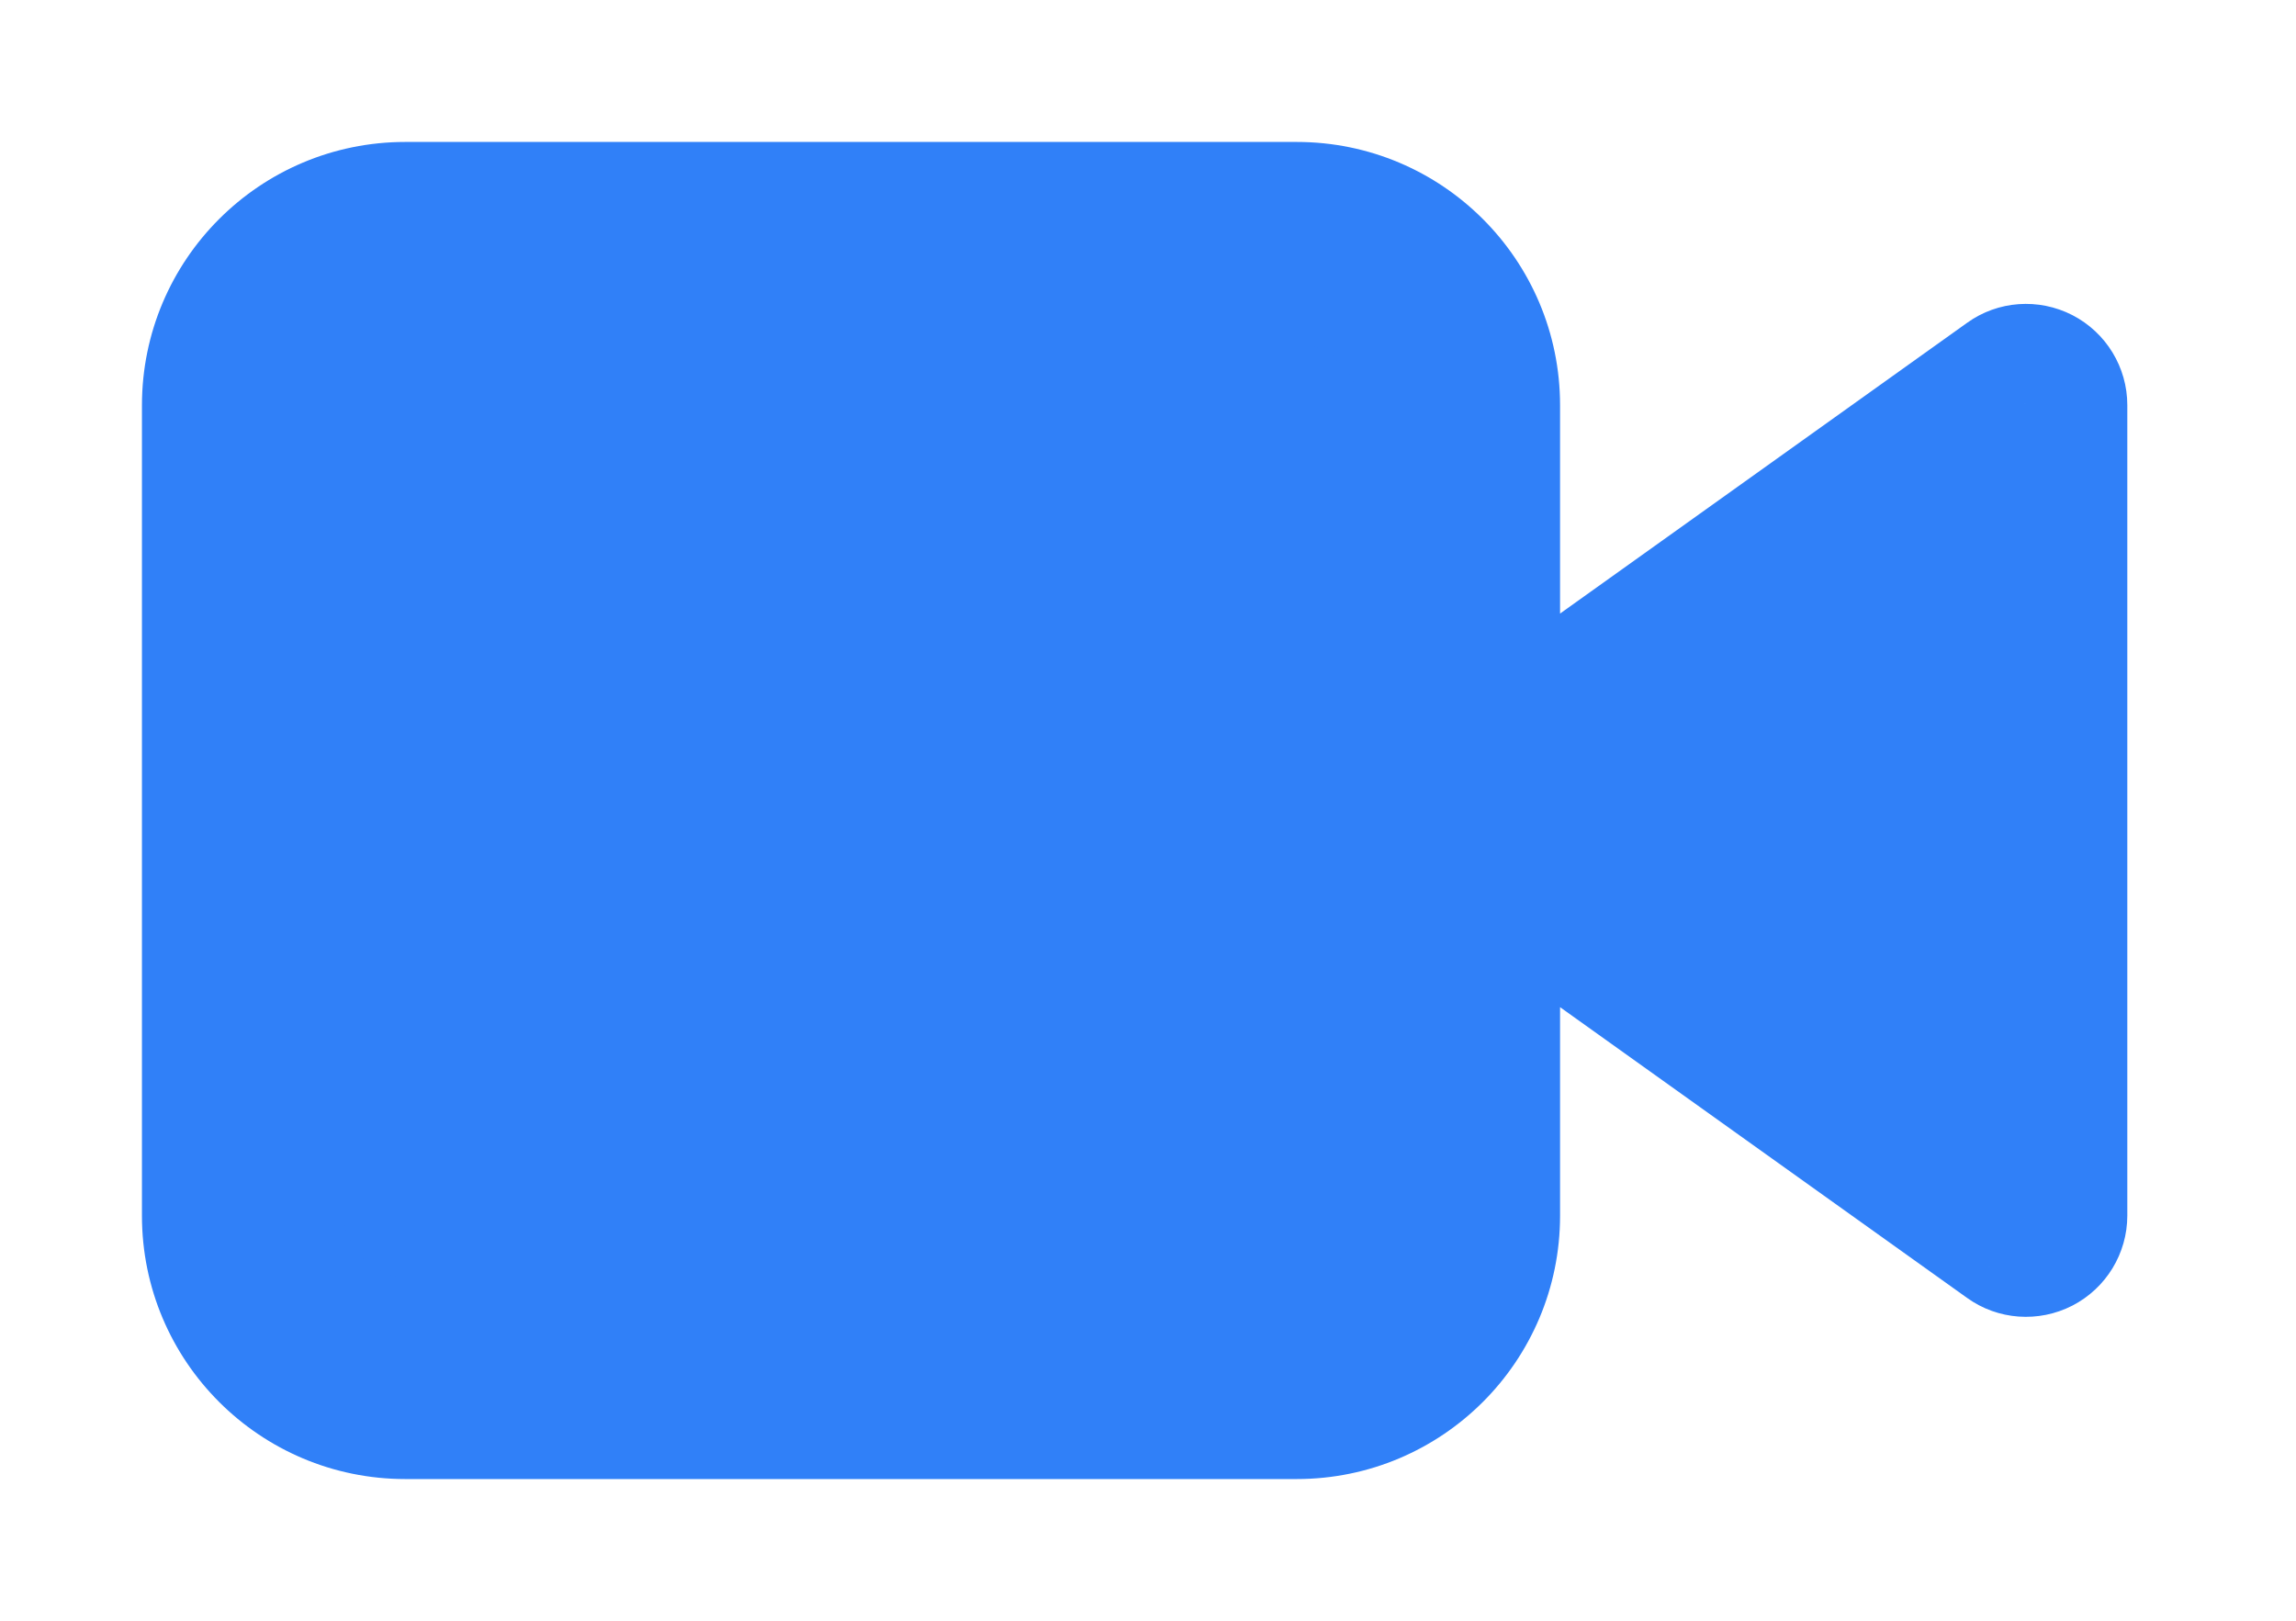
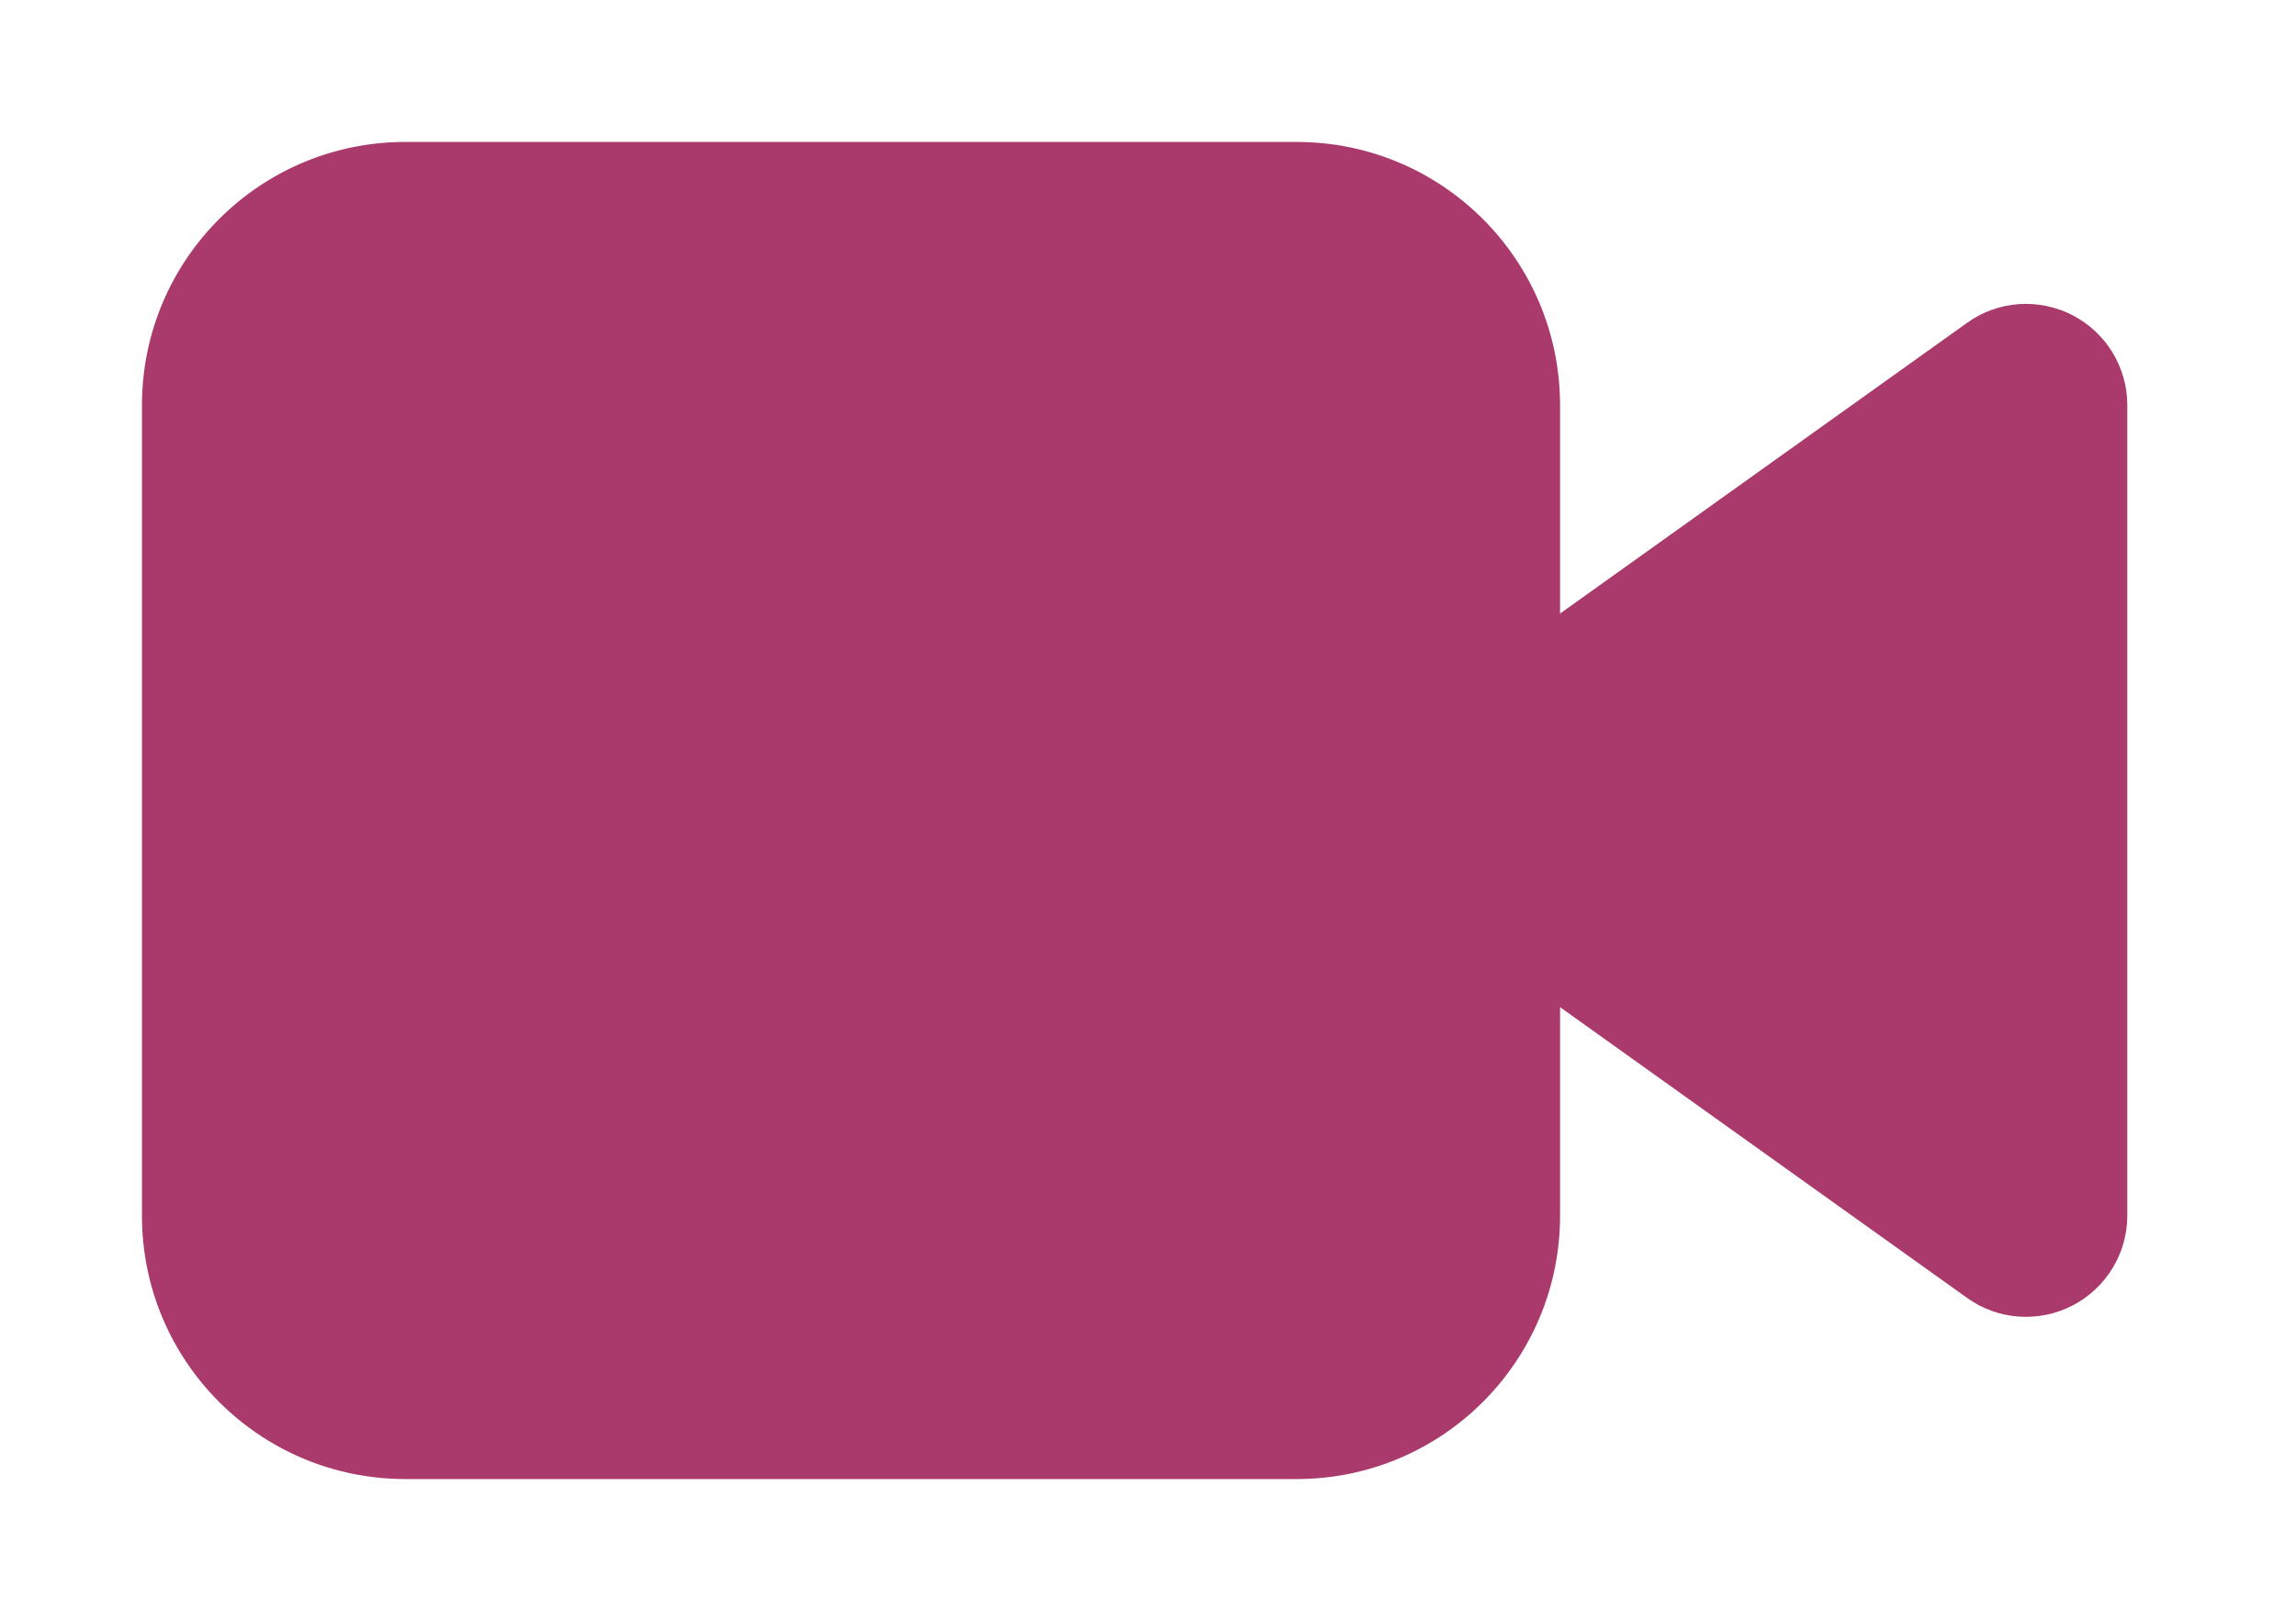
<svg xmlns="http://www.w3.org/2000/svg" width="17" height="12" viewBox="0 0 17 12" fill="none">
-   <path fill-rule="evenodd" clip-rule="evenodd" d="M3.001 1.801H9.601C10.264 1.801 10.801 2.338 10.801 3.001V6V9.001C10.801 9.664 10.264 10.201 9.601 10.201H3.001C2.338 10.201 1.801 9.664 1.801 9.001V3.001C1.801 2.338 2.338 1.801 3.001 1.801ZM10.801 6L15.001 9V3L10.801 6Z" fill="#3080F8" />
-   <path d="M15.001 9L14.565 9.61C14.793 9.774 15.094 9.795 15.344 9.667C15.594 9.538 15.751 9.281 15.751 9H15.001ZM15.001 3H15.751C15.751 2.719 15.594 2.462 15.344 2.333C15.094 2.205 14.793 2.226 14.565 2.39L15.001 3ZM9.601 1.051H3.001V2.551H9.601V1.051ZM11.551 3.001C11.551 1.924 10.678 1.051 9.601 1.051V2.551C9.849 2.551 10.051 2.752 10.051 3.001H11.551ZM11.551 6V3.001H10.051V6H11.551ZM11.551 9.001V6H10.051V9.001H11.551ZM9.601 10.951C10.678 10.951 11.551 10.078 11.551 9.001H10.051C10.051 9.249 9.849 9.451 9.601 9.451V10.951ZM3.001 10.951H9.601V9.451H3.001V10.951ZM1.051 9.001C1.051 10.078 1.924 10.951 3.001 10.951V9.451C2.752 9.451 2.551 9.249 2.551 9.001H1.051ZM1.051 3.001V9.001H2.551V3.001H1.051ZM3.001 1.051C1.924 1.051 1.051 1.924 1.051 3.001H2.551C2.551 2.752 2.752 2.551 3.001 2.551V1.051ZM10.365 6.61L14.565 9.61L15.437 8.39L11.237 5.39L10.365 6.61ZM15.751 9V3H14.251V9H15.751ZM14.565 2.39L10.365 5.39L11.237 6.61L15.437 3.61L14.565 2.39Z" fill="#3080F8" />
+   <path fill-rule="evenodd" clip-rule="evenodd" d="M3.001 1.801H9.601C10.264 1.801 10.801 2.338 10.801 3.001V6V9.001C10.801 9.664 10.264 10.201 9.601 10.201H3.001C2.338 10.201 1.801 9.664 1.801 9.001V3.001C1.801 2.338 2.338 1.801 3.001 1.801ZM10.801 6L15.001 9V3L10.801 6Z" fill="#ab3a6c" />
+   <path d="M15.001 9L14.565 9.61C14.793 9.774 15.094 9.795 15.344 9.667C15.594 9.538 15.751 9.281 15.751 9H15.001ZM15.001 3H15.751C15.751 2.719 15.594 2.462 15.344 2.333C15.094 2.205 14.793 2.226 14.565 2.39L15.001 3ZM9.601 1.051H3.001V2.551H9.601V1.051ZM11.551 3.001C11.551 1.924 10.678 1.051 9.601 1.051V2.551C9.849 2.551 10.051 2.752 10.051 3.001H11.551ZM11.551 6V3.001H10.051V6H11.551ZM11.551 9.001V6H10.051V9.001H11.551ZM9.601 10.951C10.678 10.951 11.551 10.078 11.551 9.001H10.051C10.051 9.249 9.849 9.451 9.601 9.451V10.951ZM3.001 10.951H9.601V9.451H3.001V10.951ZM1.051 9.001C1.051 10.078 1.924 10.951 3.001 10.951V9.451C2.752 9.451 2.551 9.249 2.551 9.001H1.051ZM1.051 3.001V9.001H2.551V3.001H1.051ZM3.001 1.051C1.924 1.051 1.051 1.924 1.051 3.001H2.551C2.551 2.752 2.752 2.551 3.001 2.551V1.051ZM10.365 6.61L14.565 9.61L15.437 8.39L11.237 5.39L10.365 6.61ZM15.751 9V3H14.251V9H15.751ZM14.565 2.39L10.365 5.39L11.237 6.61L15.437 3.61L14.565 2.39Z" fill="#ab3a6c" />
</svg>
